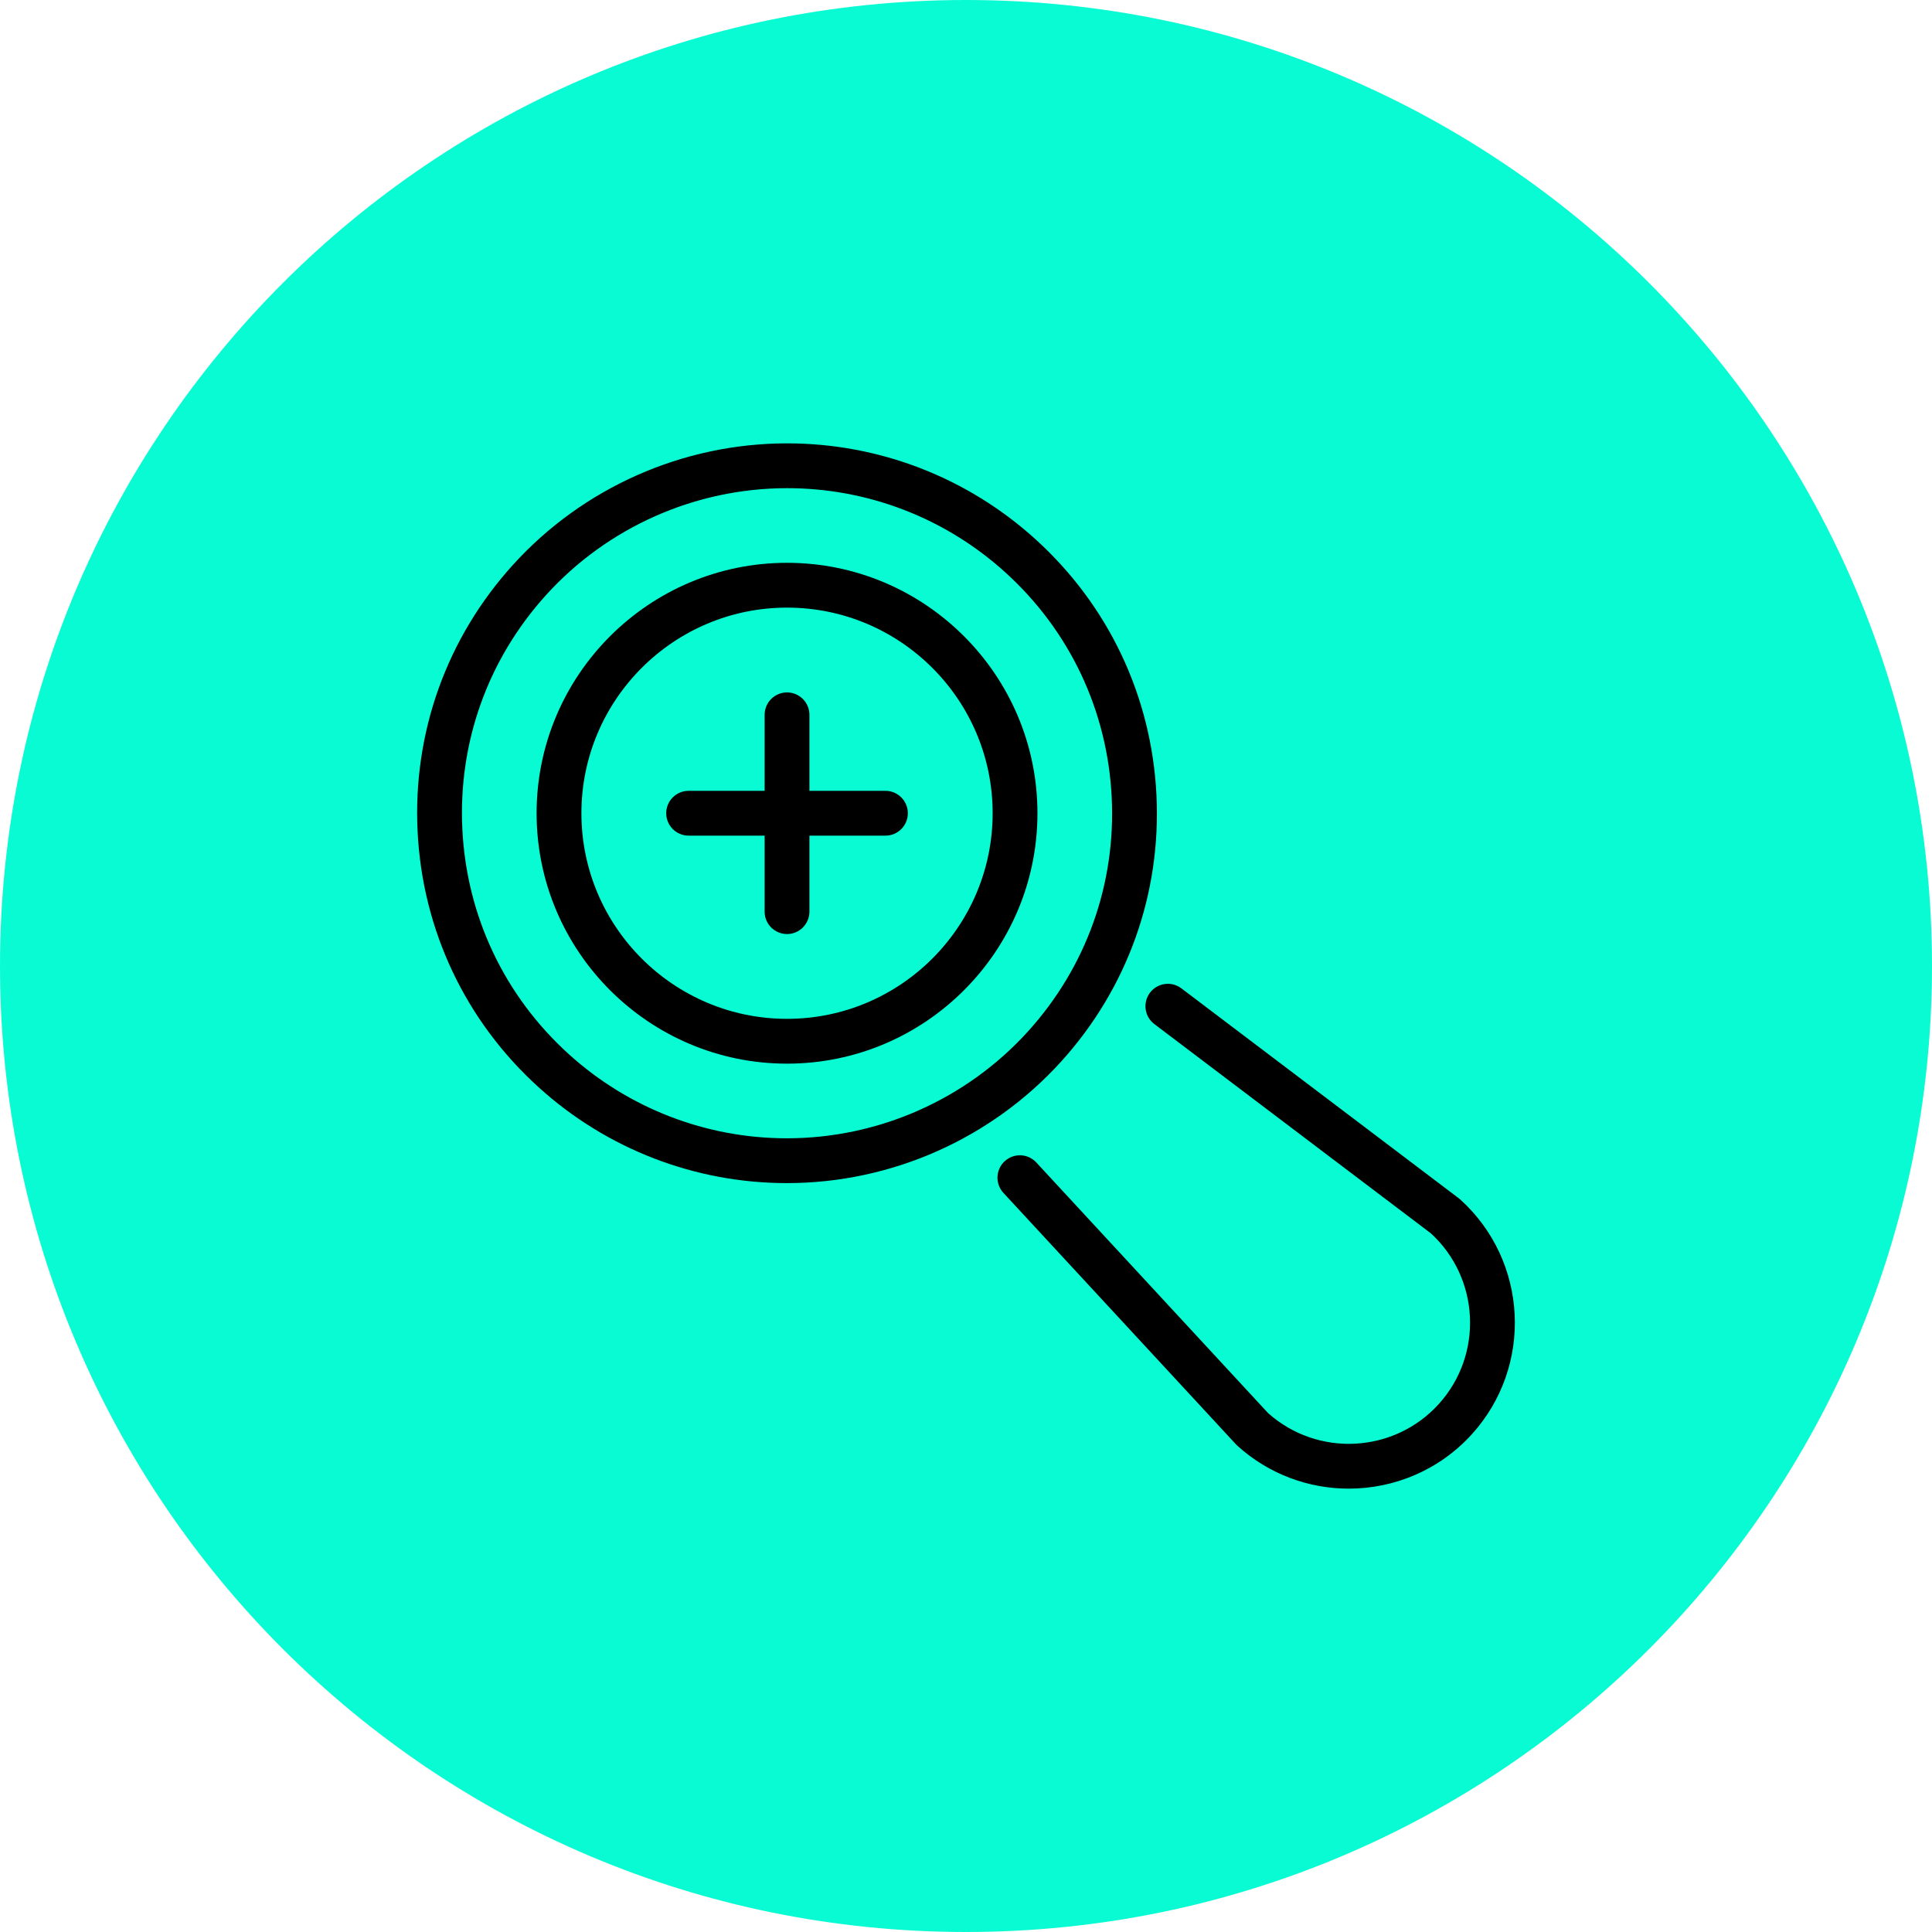
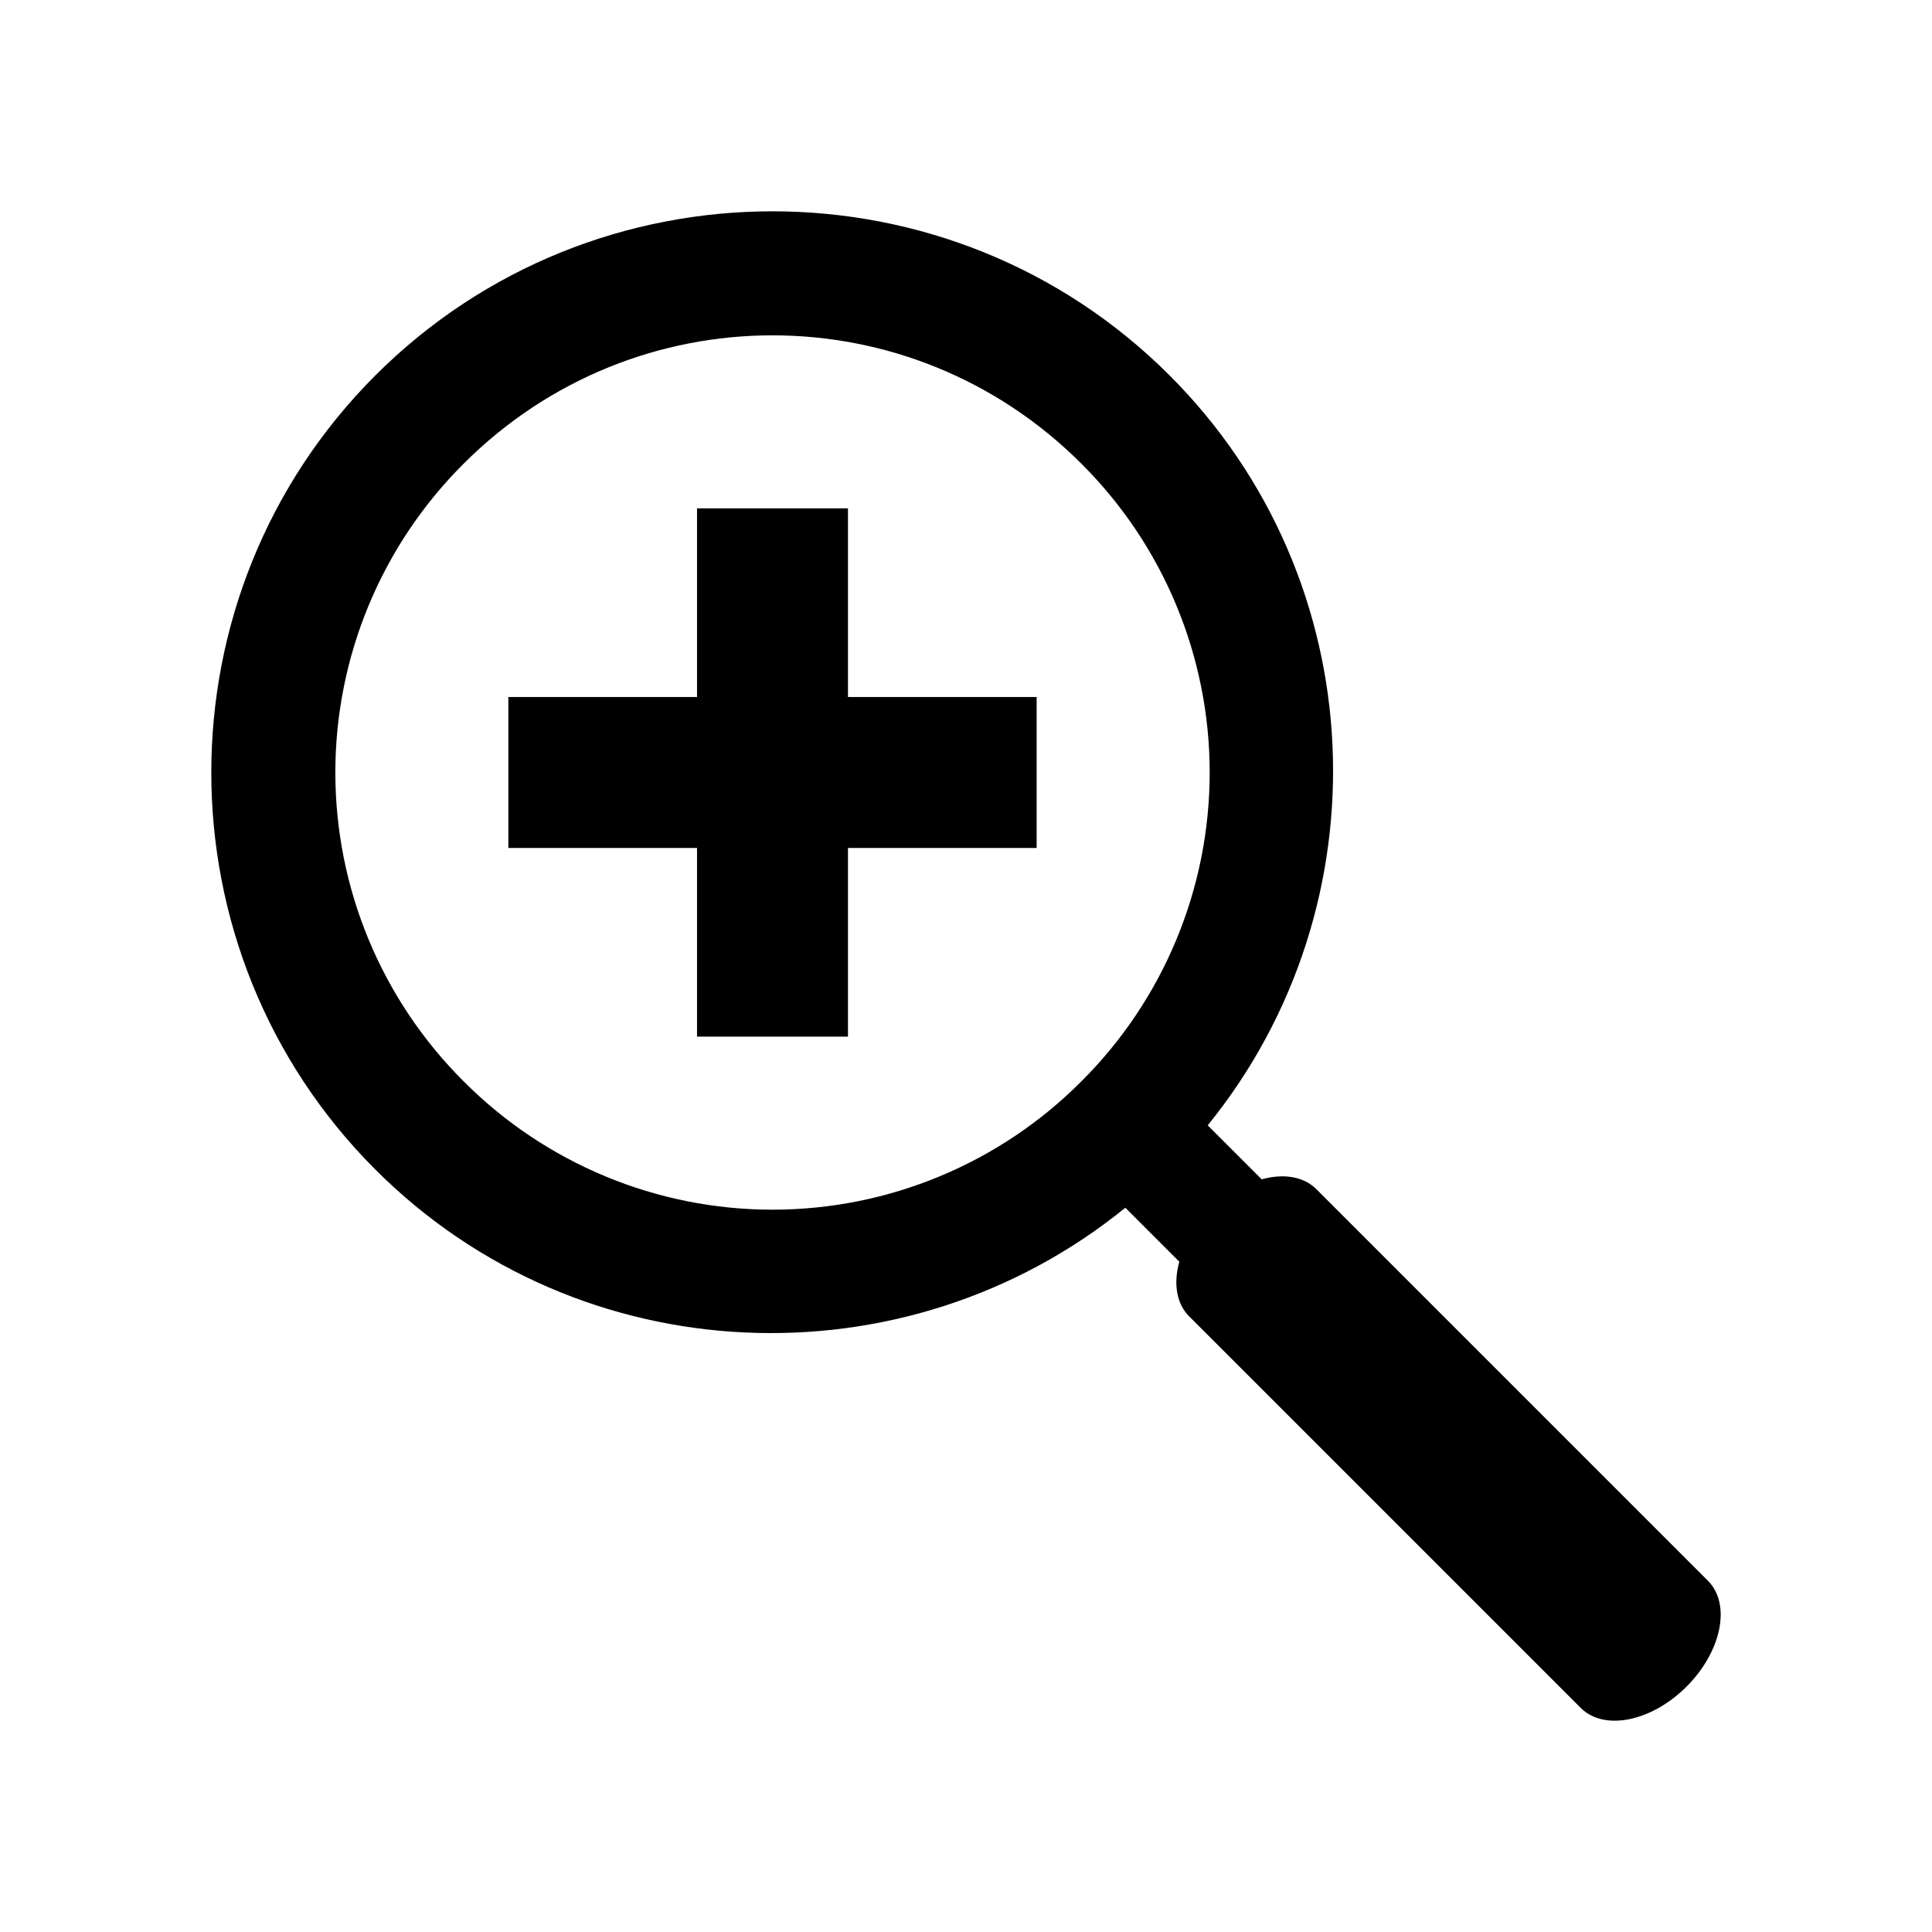
- <svg xmlns="http://www.w3.org/2000/svg" fill="#000000" height="64px" width="64px" version="1.1" id="Capa_1" viewBox="-186.19 -186.19 862.35 862.35" xml:space="preserve">
-   <g id="SVGRepo_bgCarrier" stroke-width="0">
-     <rect x="-186.19" y="-186.19" width="862.35" height="862.35" rx="431.175" fill="#09fbd3" strokewidth="0" />
-   </g>
+ <svg xmlns="http://www.w3.org/2000/svg" width="64px" height="64px" viewBox="-14 -14 128.00 128.00" aria-hidden="true" role="img" class="iconify iconify--gis" preserveAspectRatio="xMidYMid meet" fill="#000000">
+   <g id="SVGRepo_bgCarrier" stroke-width="0" />
  <g id="SVGRepo_tracerCarrier" stroke-linecap="round" stroke-linejoin="round" />
  <g id="SVGRepo_iconCarrier">
-     <g>
-       <path d="M209.028,166.798H175.1v-33.926c0-5.522-4.478-10-10-10c-5.523,0-10,4.478-10,10v33.926h-33.928c-5.522,0-10,4.477-10,10 c0,5.522,4.478,10,10,10H155.1v33.923c0,5.523,4.477,10,10,10c5.522,0,10-4.477,10-10v-33.923h33.928c5.522,0,10-4.478,10-10 C219.028,171.275,214.55,166.798,209.028,166.798z" />
-       <path d="M165.1,65.02c-61.634,0-111.777,50.142-111.777,111.775S103.466,288.572,165.1,288.572s111.777-50.143,111.777-111.776 S226.734,65.02,165.1,65.02z M165.1,268.572c-50.606,0-91.777-41.171-91.777-91.776S114.494,85.02,165.1,85.02 c50.606,0,91.777,41.17,91.777,91.775S215.707,268.572,165.1,268.572z" />
-       <path d="M287.446,287.641c29.611-32.679,44.722-74.933,42.549-118.978c-2.173-44.045-21.369-84.606-54.052-114.213 c-30.427-27.566-69.776-42.748-110.8-42.748c-46.549,0-91.158,19.774-122.392,54.249C13.143,98.632-1.967,140.886,0.206,184.93 c2.173,44.044,21.368,84.607,54.05,114.216c30.424,27.564,69.771,42.744,110.794,42.744 C211.599,341.89,256.211,322.117,287.446,287.641z M165.049,321.89c-36.049,0-70.628-13.341-97.366-37.566 c-28.723-26.021-45.593-61.67-47.502-100.379c-1.909-38.708,11.37-75.844,37.392-104.565 c27.449-30.299,66.656-47.677,107.569-47.677c36.05,0,70.631,13.343,97.372,37.569c28.724,26.021,45.595,61.668,47.504,100.377 c1.909,38.709-11.37,75.844-37.395,104.563C245.173,304.512,205.963,321.89,165.049,321.89z" />
-       <path d="M465.648,349.246c-0.218-0.198-0.444-0.386-0.68-0.564l-123.85-93.723c-4.404-3.333-10.675-2.464-14.009,1.939 c-3.332,4.404-2.464,10.676,1.94,14.009l123.482,93.444c21.816,20.076,23.398,54.152,3.458,76.165 c-19.943,22.011-54.01,23.788-76.142,4.054L276.373,332.685c-3.749-4.053-10.076-4.303-14.132-0.552 c-4.055,3.75-4.302,10.077-0.552,14.132l103.789,112.224c0.2,0.217,0.41,0.424,0.629,0.622 c14.166,12.831,31.978,19.155,49.735,19.155c20.215-0.001,40.36-8.197,54.969-24.32 C498.252,423.655,495.936,376.686,465.648,349.246z" />
-     </g>
+     <path d="M37.18 0c-9.53 0-19.061 3.624-26.31 10.871c-14.495 14.495-14.495 38.122 0 52.617c13.57 13.568 35.1 14.367 49.687 2.528l3.576 3.576a3.956 5.958 45 0 0 .646 3.613L90.73 99.156a3.956 5.958 45 0 0 7.01-1.416a3.956 5.958 45 0 0 1.416-7.01l-25.95-25.95a3.956 5.958 45 0 0-3.616-.647l-3.576-3.576c11.839-14.588 11.043-36.118-2.526-49.686C56.241 3.624 46.71 0 37.18 0zm0 8.217c7.397 0 14.795 2.834 20.463 8.502a28.875 28.875 0 0 1 0 40.924a28.875 28.875 0 0 1-40.924 0a28.875 28.875 0 0 1 0-40.924c5.667-5.668 13.064-8.502 20.46-8.502zm-5 11.463v12.5h-12.5v10h12.5v12.5h10v-12.5h12.5v-10h-12.5v-12.5h-10z" fill="#000000" />
  </g>
</svg>
